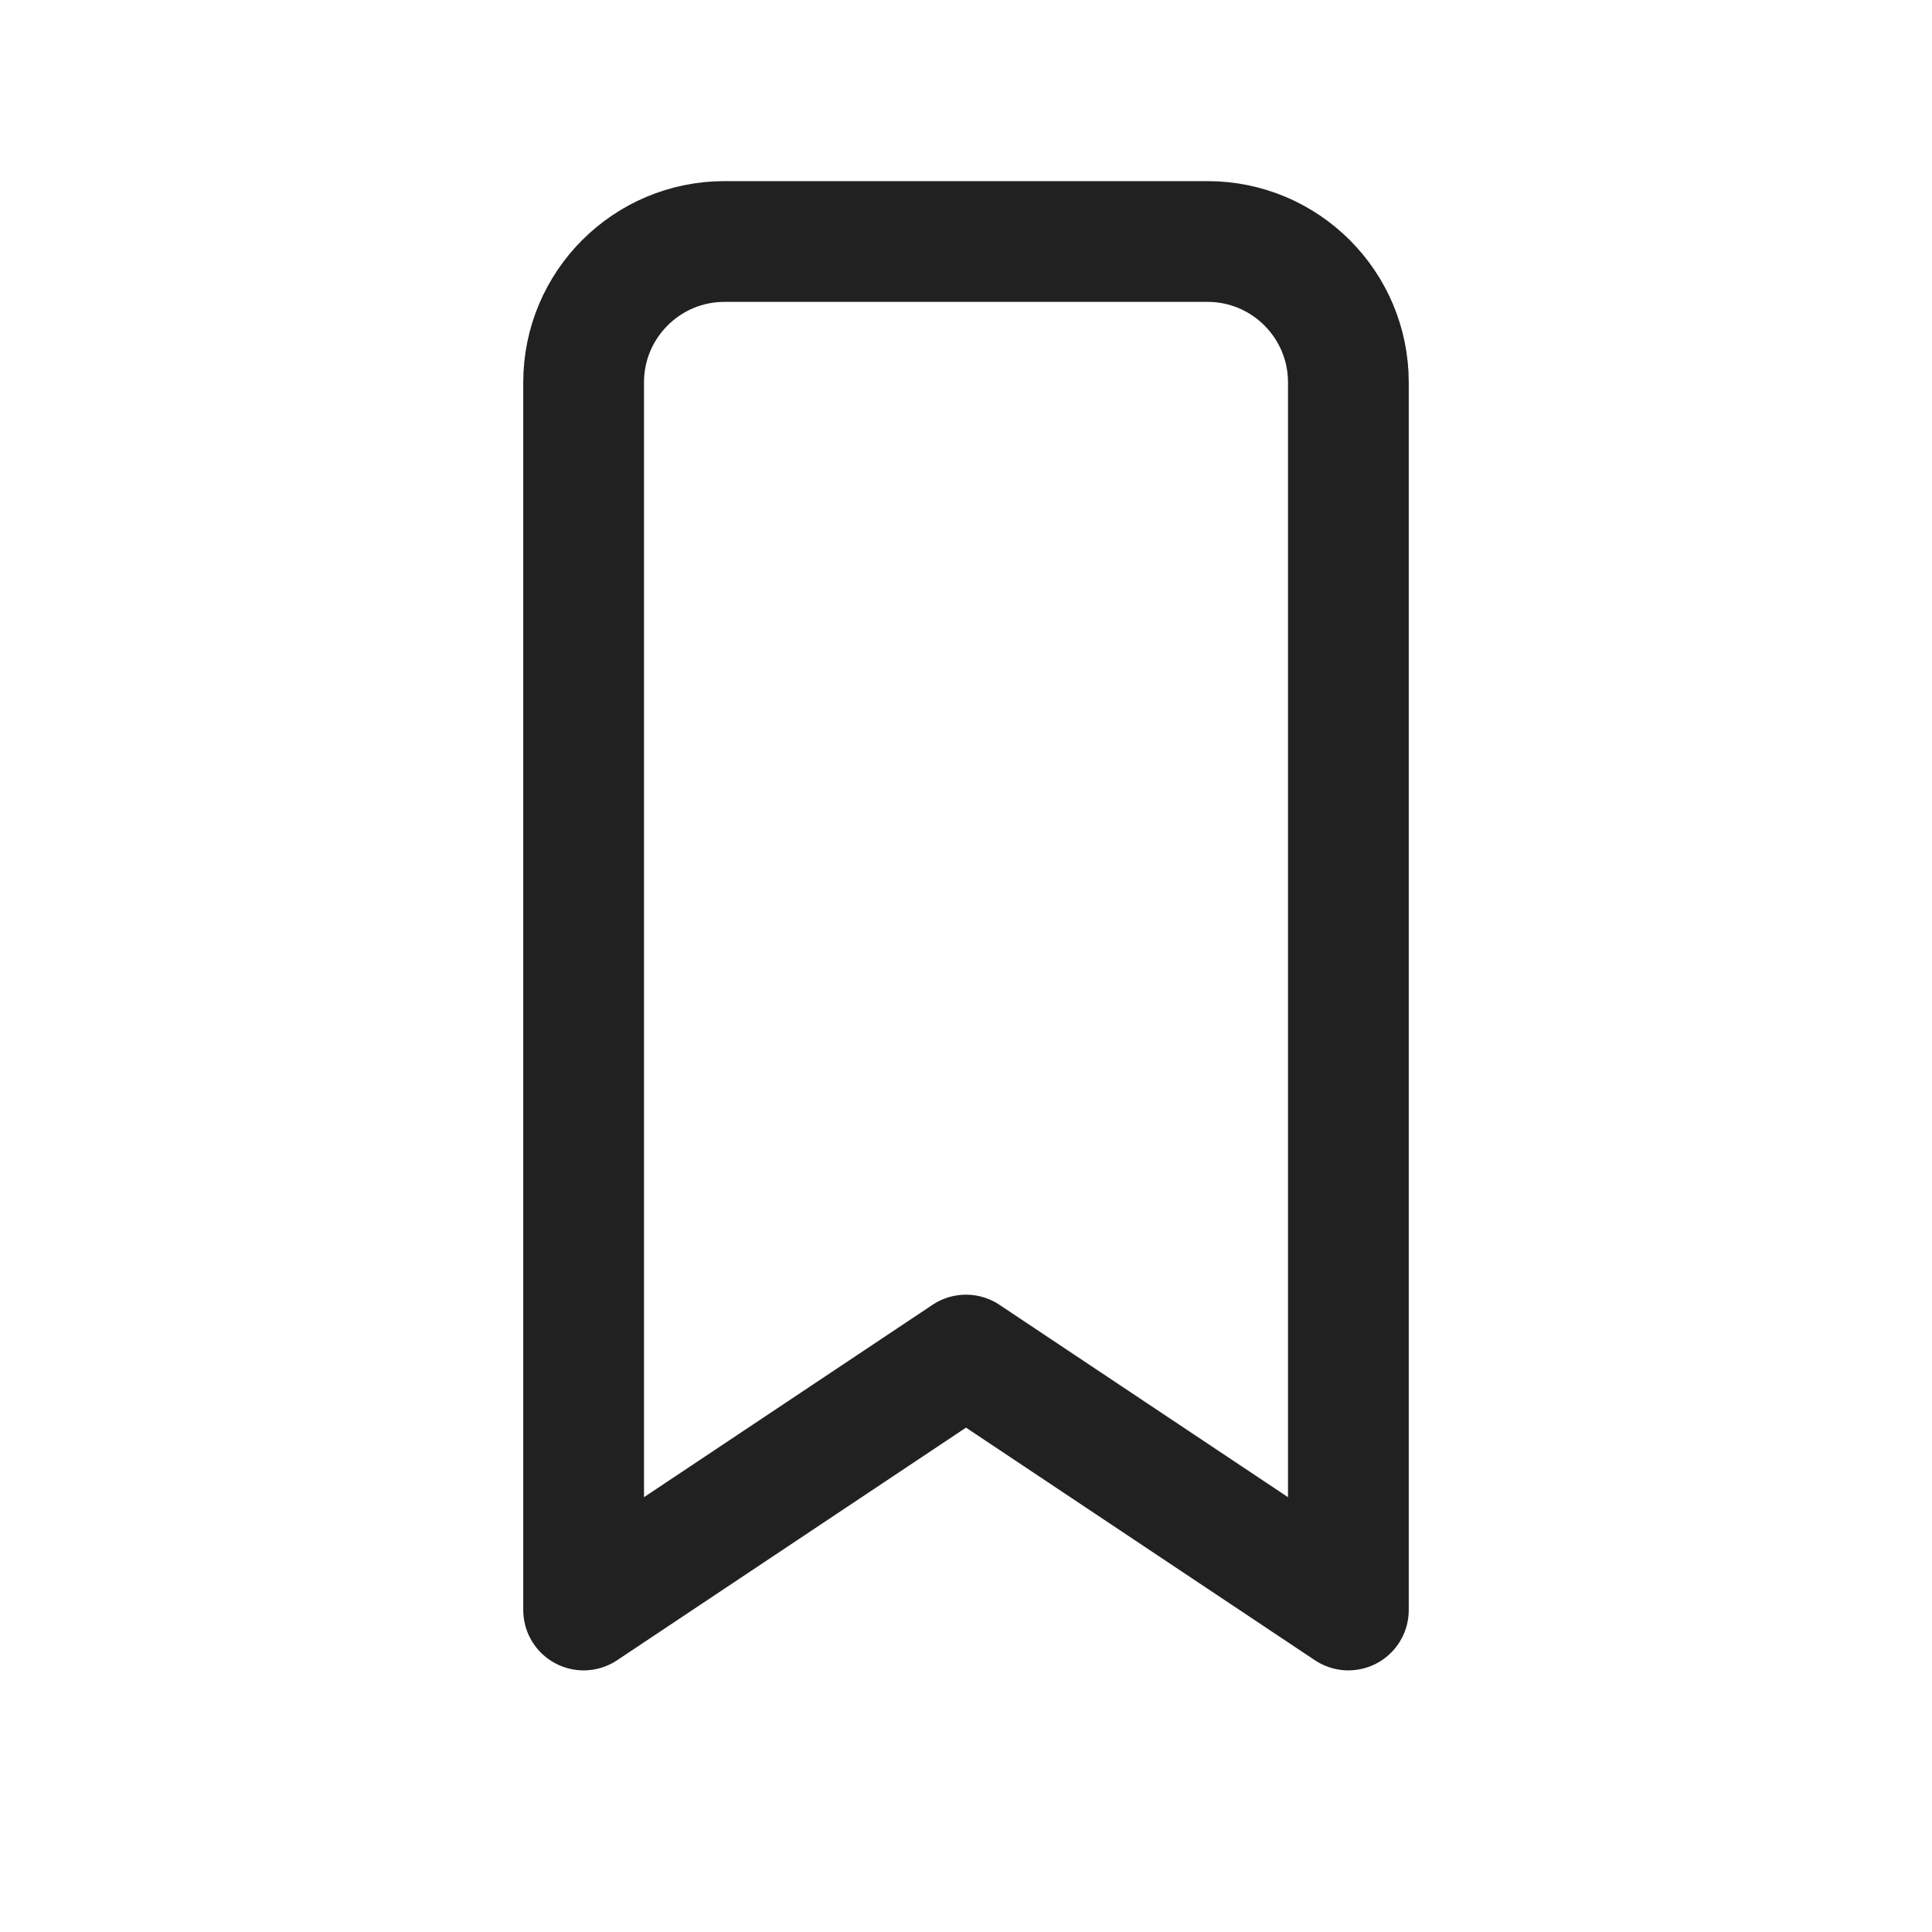
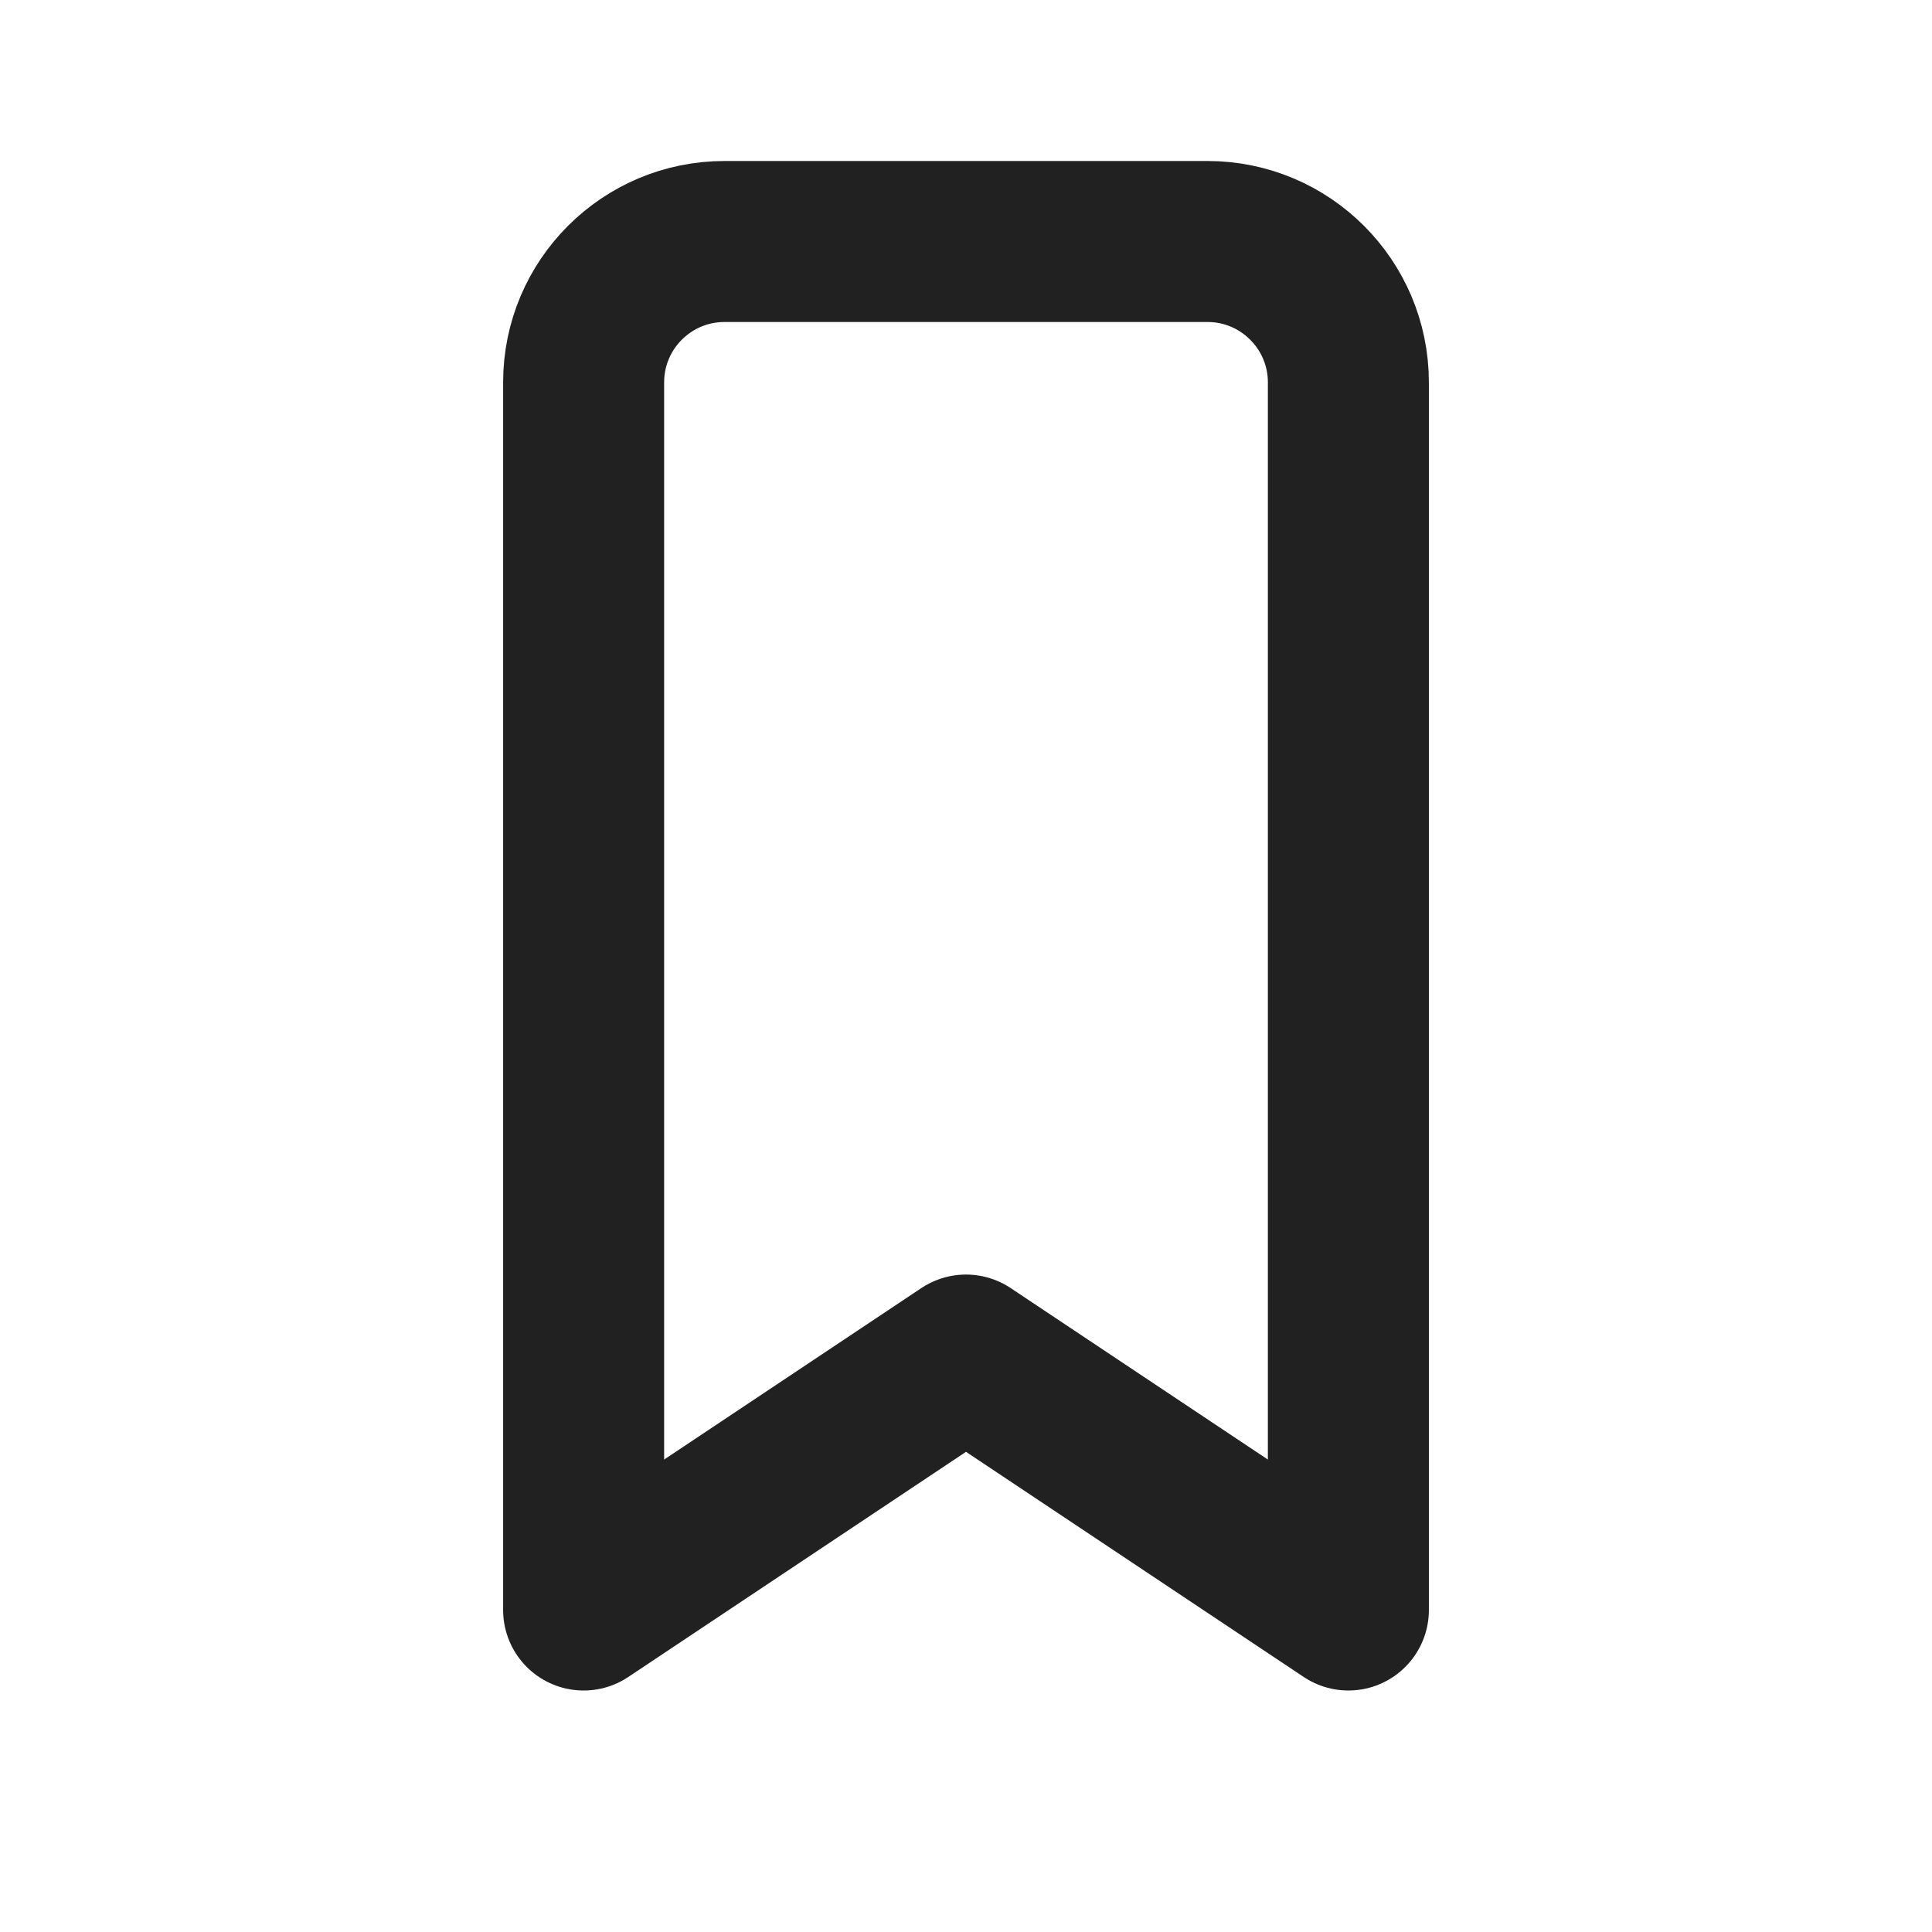
<svg xmlns="http://www.w3.org/2000/svg" width="24" height="24" viewBox="0 0 24 24" fill="none">
-   <path d="M7.25 4.75C7.25 3.784 8.034 3 9 3H15C15.966 3 16.75 3.784 16.75 4.75V20L12 16.833L7.25 20V4.75Z" stroke="#212121" stroke-width="1.5" stroke-linecap="round" stroke-linejoin="round" />
+   <path d="M7.25 4.75C7.25 3.784 8.034 3 9 3H15C15.966 3 16.75 3.784 16.75 4.75V20L12 16.833L7.25 20V4.75Z" stroke="#212121" stroke-width="2" stroke-linecap="round" stroke-linejoin="round" />
</svg>
